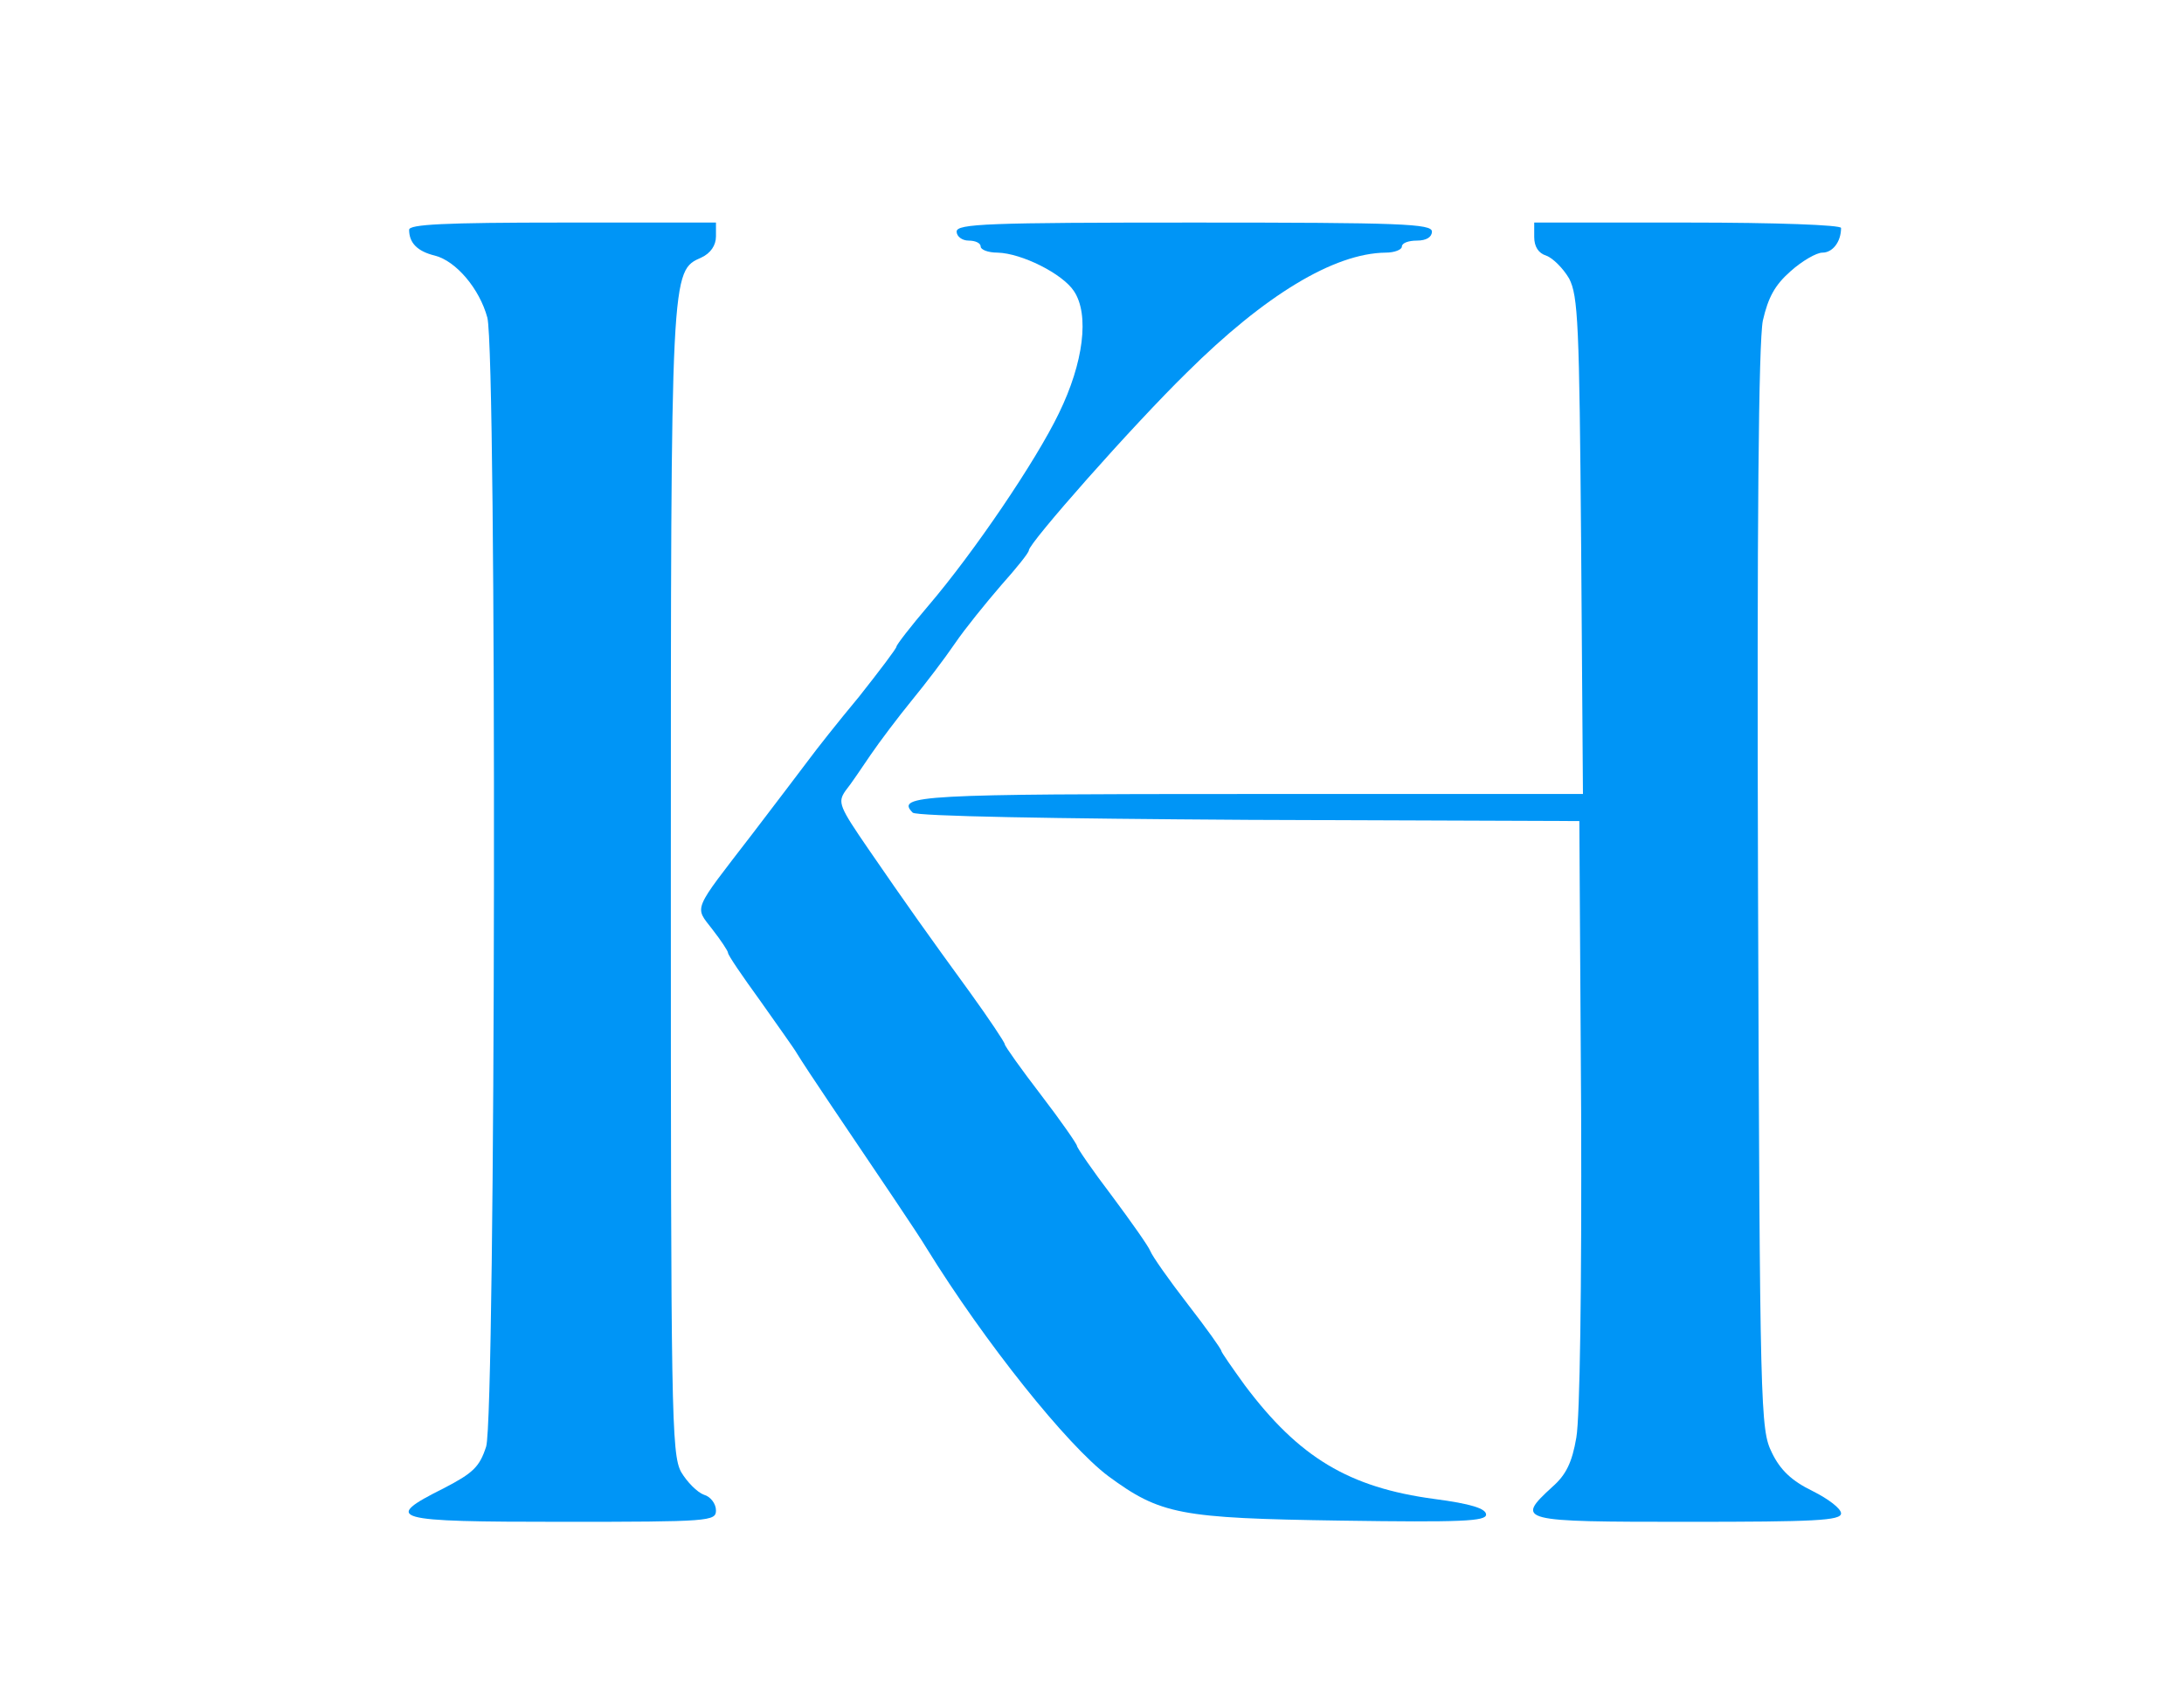
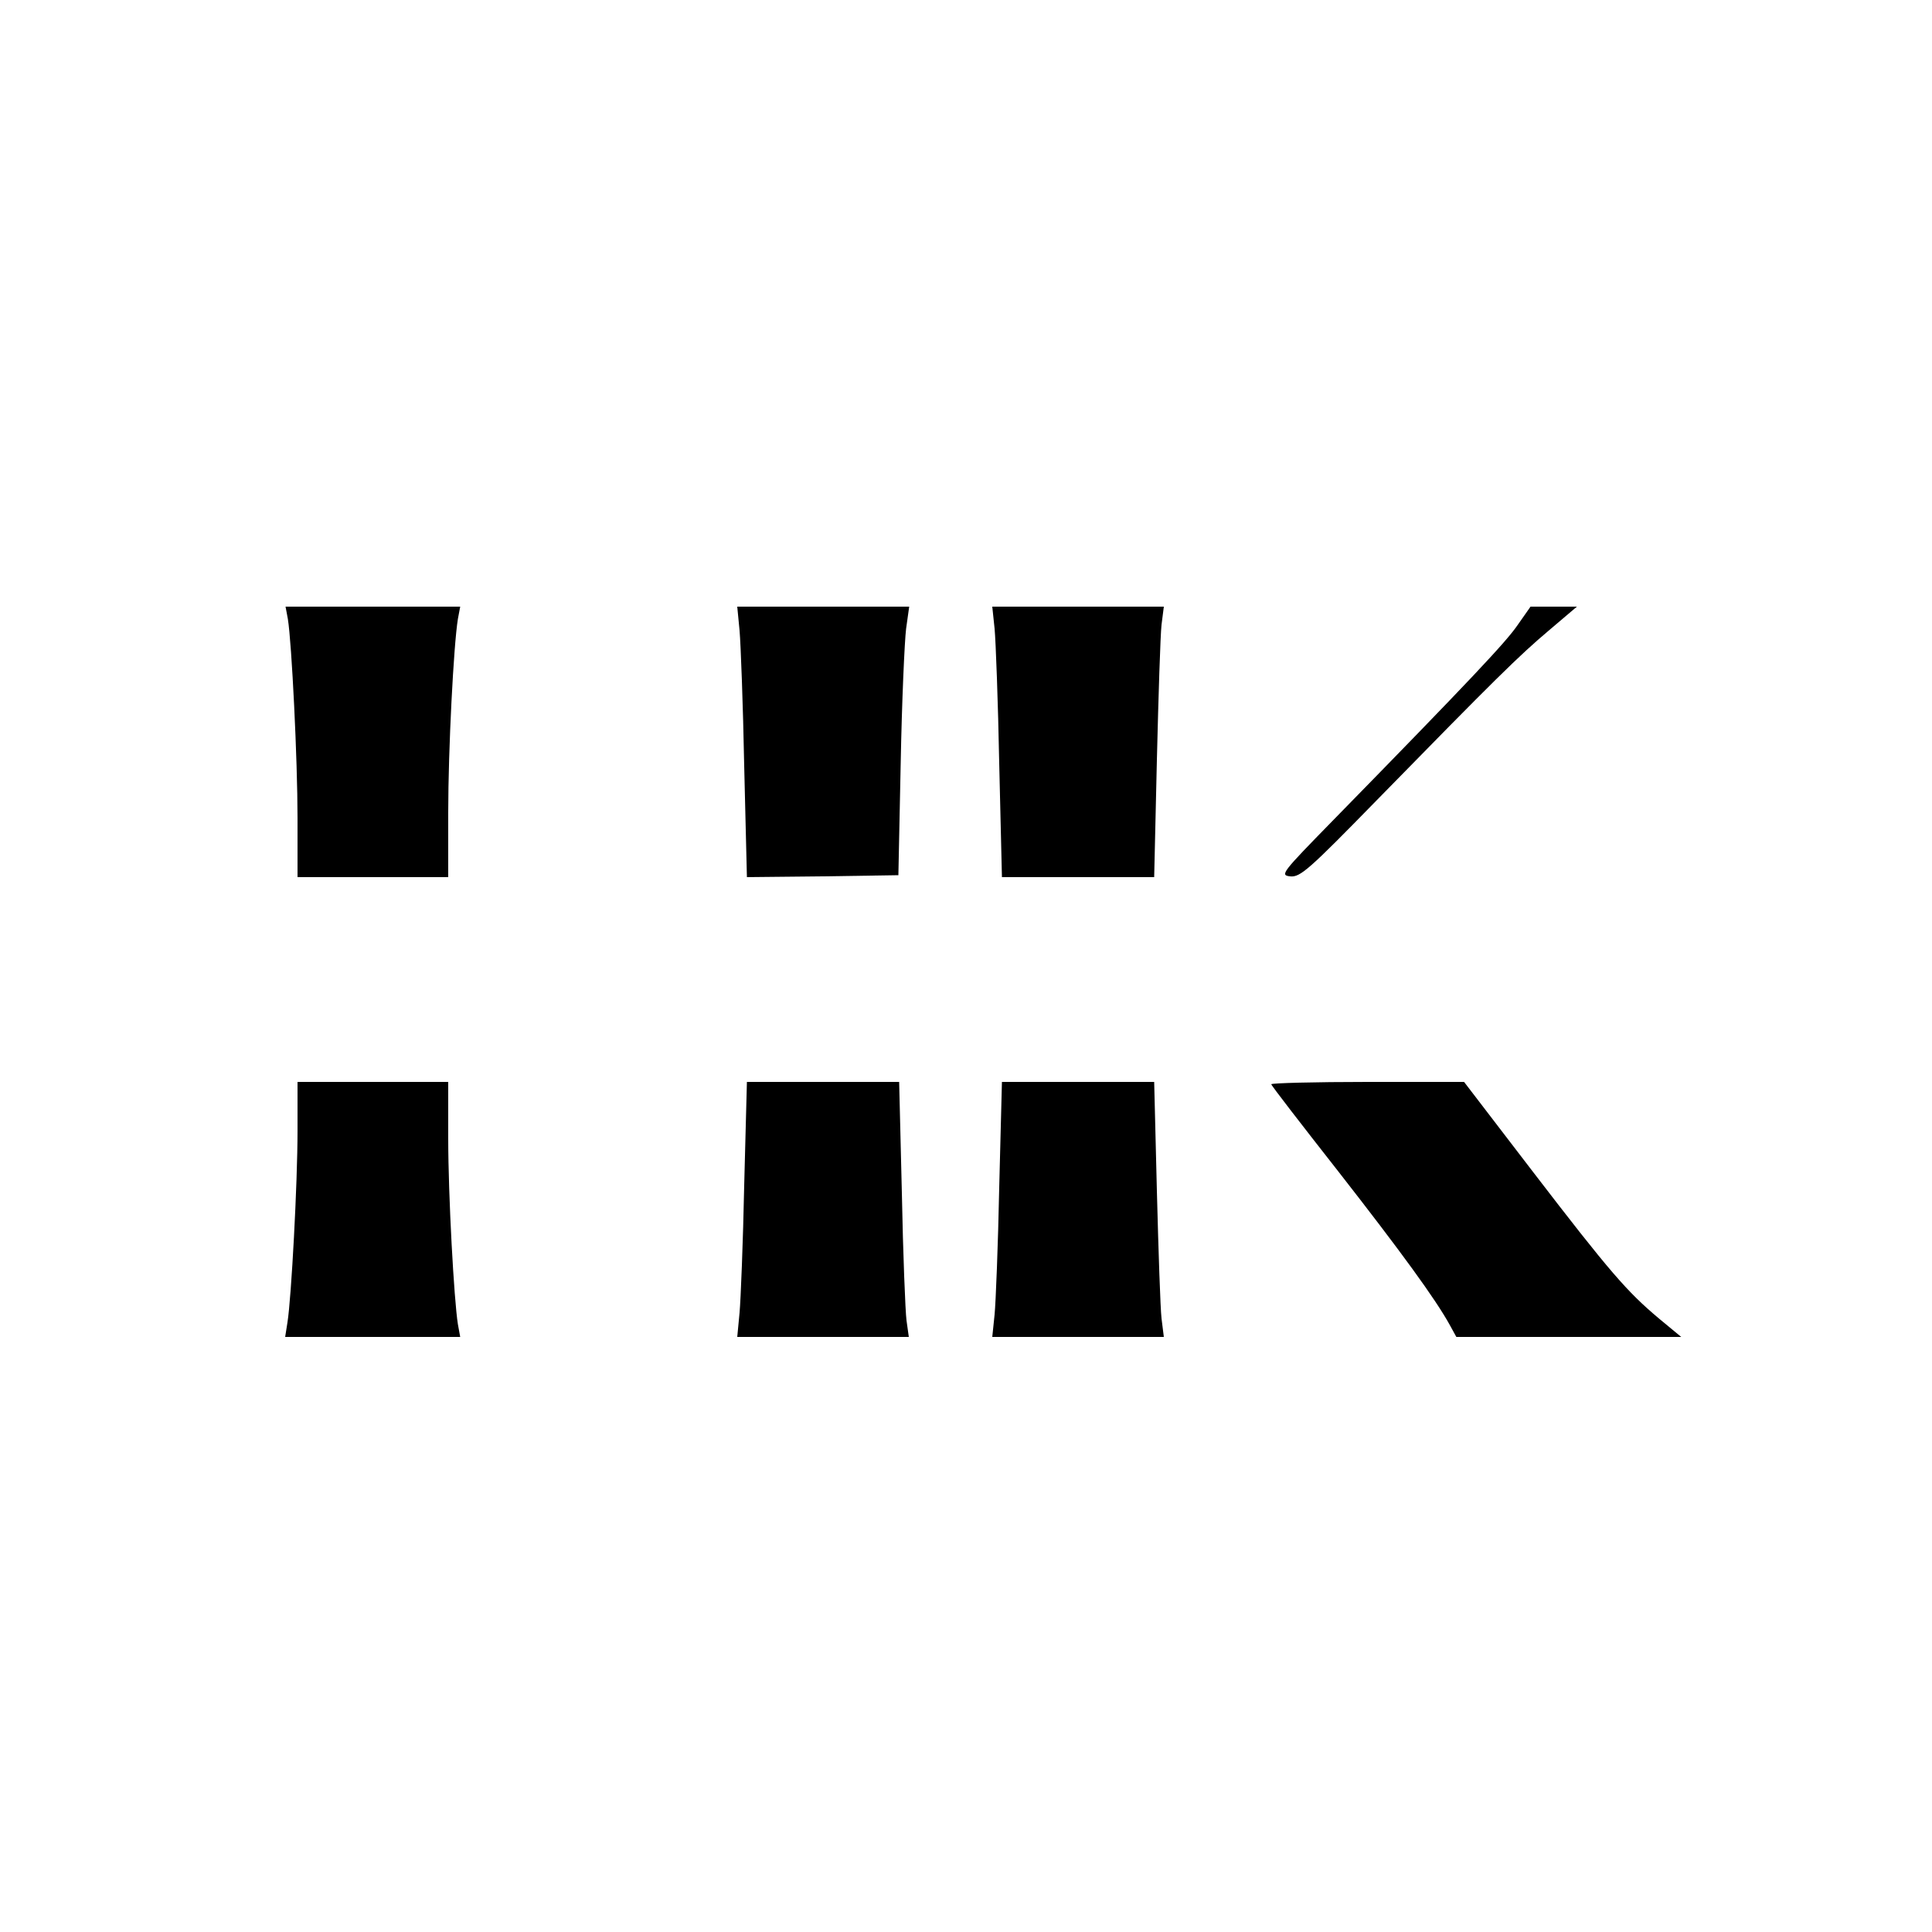
- <svg xmlns="http://www.w3.org/2000/svg" version="1.0" width="363pt" height="282pt" viewBox="0 0 363 282" preserveAspectRatio="xMidYMid meet">
-   <g transform="translate(0,282) scale(0.1,-0.1)" fill="#0095f6" stroke="none">
-     <path d="M680 2438 c0 -22 14 -36 43 -43 35 -9 74 -55 87 -103 16 -61 14 -1827 -2 -1877 -11 -34 -22 -44 -70 -69 -104 -52 -88 -56 197 -56 245 0 255 1 255 19 0 11 -9 23 -20 26 -11 4 -28 21 -38 38 -16 30 -17 98 -17 982 0 1023 0 1014 51 1037 15 7 24 20 24 35 l0 23 -255 0 c-197 0 -255 -3 -255 -12z" />
-     <path d="M1590 2435 c0 -8 9 -15 20 -15 11 0 20 -4 20 -10 0 -5 12 -10 28 -10 40 -1 108 -35 127 -64 26 -39 16 -119 -25 -203 -38 -79 -141 -231 -217 -320 -29 -34 -53 -65 -53 -68 0 -3 -28 -40 -62 -83 -35 -42 -72 -89 -83 -104 -11 -15 -54 -71 -95 -125 -100 -130 -96 -119 -66 -158 14 -18 26 -36 26 -39 0 -4 24 -39 53 -79 28 -40 57 -80 62 -89 6 -10 31 -48 56 -85 85 -126 144 -213 159 -238 97 -157 234 -328 302 -379 87 -64 119 -70 386 -74 202 -3 242 -1 242 10 0 10 -25 18 -86 26 -142 19 -225 69 -315 189 -21 29 -39 55 -39 57 0 3 -25 38 -56 78 -31 40 -59 80 -62 88 -3 8 -32 49 -64 92 -32 42 -58 80 -58 83 0 3 -27 42 -60 85 -33 43 -60 81 -60 84 0 3 -26 42 -57 85 -72 99 -104 144 -170 240 -48 70 -51 77 -38 96 9 11 27 38 42 60 15 22 46 63 68 90 23 28 55 70 72 95 17 25 52 68 77 97 25 28 46 54 46 58 0 12 172 207 263 296 129 128 244 198 330 199 15 0 27 5 27 10 0 6 11 10 25 10 16 0 25 6 25 15 0 13 -51 15 -395 15 -344 0 -395 -2 -395 -15z" />
-     <path d="M2550 2426 c0 -16 7 -27 20 -31 11 -4 28 -21 38 -38 15 -29 17 -75 20 -444 l3 -413 -555 0 c-546 0 -588 -2 -559 -31 6 -6 233 -10 559 -12 l549 -2 3 -485 c1 -291 -2 -506 -8 -540 -7 -41 -17 -62 -40 -82 -62 -57 -56 -58 225 -58 211 0 255 2 255 14 0 8 -21 24 -47 37 -35 17 -54 35 -68 64 -19 39 -20 63 -23 935 -2 613 1 911 8 947 9 39 20 59 46 82 19 17 43 31 53 31 17 0 31 18 31 41 0 5 -107 9 -255 9 l-255 0 0 -24z" />
+ <svg xmlns="http://www.w3.org/2000/svg" version="1.0" width="500pt" height="500pt" viewBox="0 0 500 500" preserveAspectRatio="xMidYMid meet">
+   <g transform="translate(0,500) scale(0.1,-0.1)" fill="#000000" stroke="none">
+     <path d="M745 3398 c10 -62 25 -364 25 -515 l0 -153 195 0 195 0 0 168 c0 162 14 433 25 500 l6 32 -226 0 -226 0 6 -32z" />
+     <path d="M1914 3368 c3 -35 9 -192 12 -351 l7 -287 196 2 196 3 6 290 c3 160 10 316 14 348 l8 57 -223 0 -222 0 6 -62z" />
+     <path d="M2574 3373 c3 -32 9 -190 12 -350 l7 -293 197 0 197 0 7 303 c4 166 9 323 12 350 l6 47 -222 0 -222 0 6 -57z" />
+     <path d="M3928 3383 c-30 -44 -118 -138 -480 -508 -131 -134 -136 -140 -109 -143 26 -3 50 19 222 195 310 317 370 376 447 441 l73 62 -60 0 -60 0 -33 -47z" />
+     <path d="M770 2073 c0 -135 -16 -432 -26 -495 l-6 -38 227 0 226 0 -6 33 c-10 62 -25 333 -25 480 l0 147 -195 0 -195 0 0 -127z" />
+     <path d="M1926 1933 c-3 -148 -9 -296 -12 -330 l-6 -63 222 0 222 0 -6 43 c-3 23 -9 171 -12 330 l-7 287 -197 0 -197 0 -7 -267z" />
+     <path d="M2586 1928 c-3 -150 -9 -299 -12 -330 l-6 -58 222 0 222 0 -6 48 c-3 26 -8 174 -12 330 l-7 282 -197 0 -197 0 -7 -272z" />
+     <path d="M3290 2194 c0 -3 78 -104 173 -225 164 -210 252 -331 289 -398 l17 -31 291 0 291 0 -58 48 c-82 69 -126 119 -327 381 l-177 231 -250 0 c-137 0 -249 -3 -249 -6z" />
  </g>
</svg>
